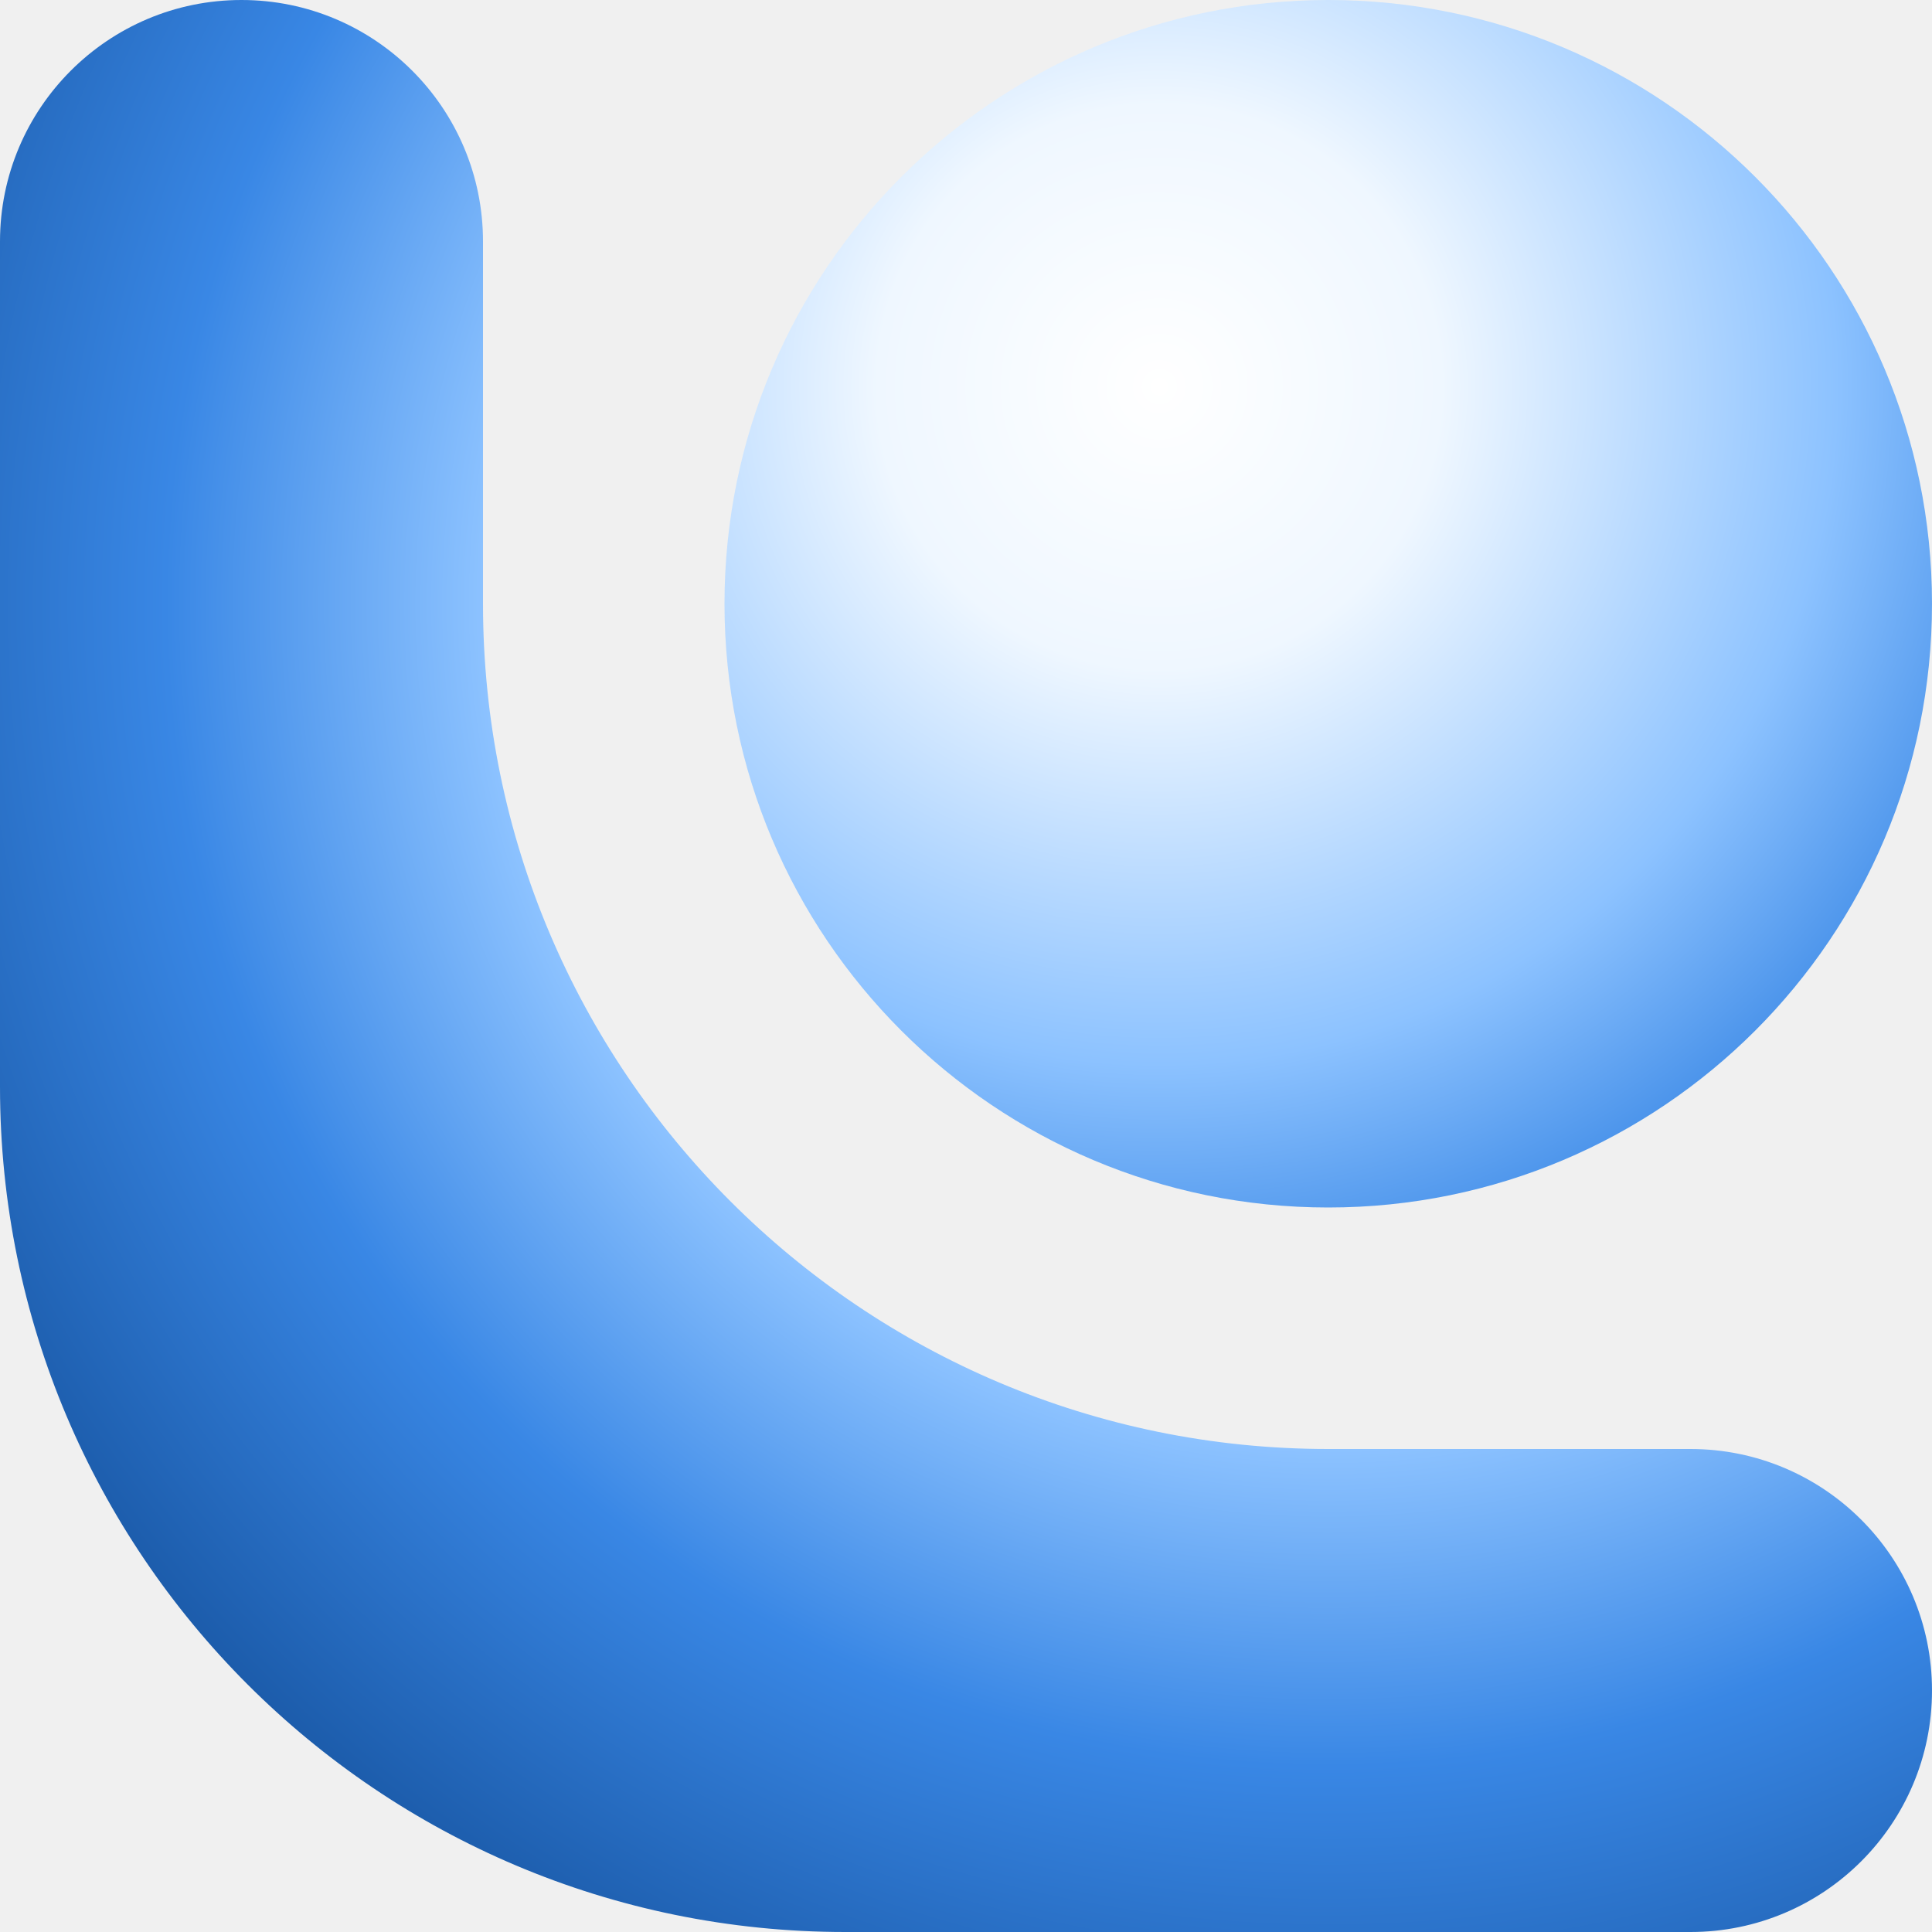
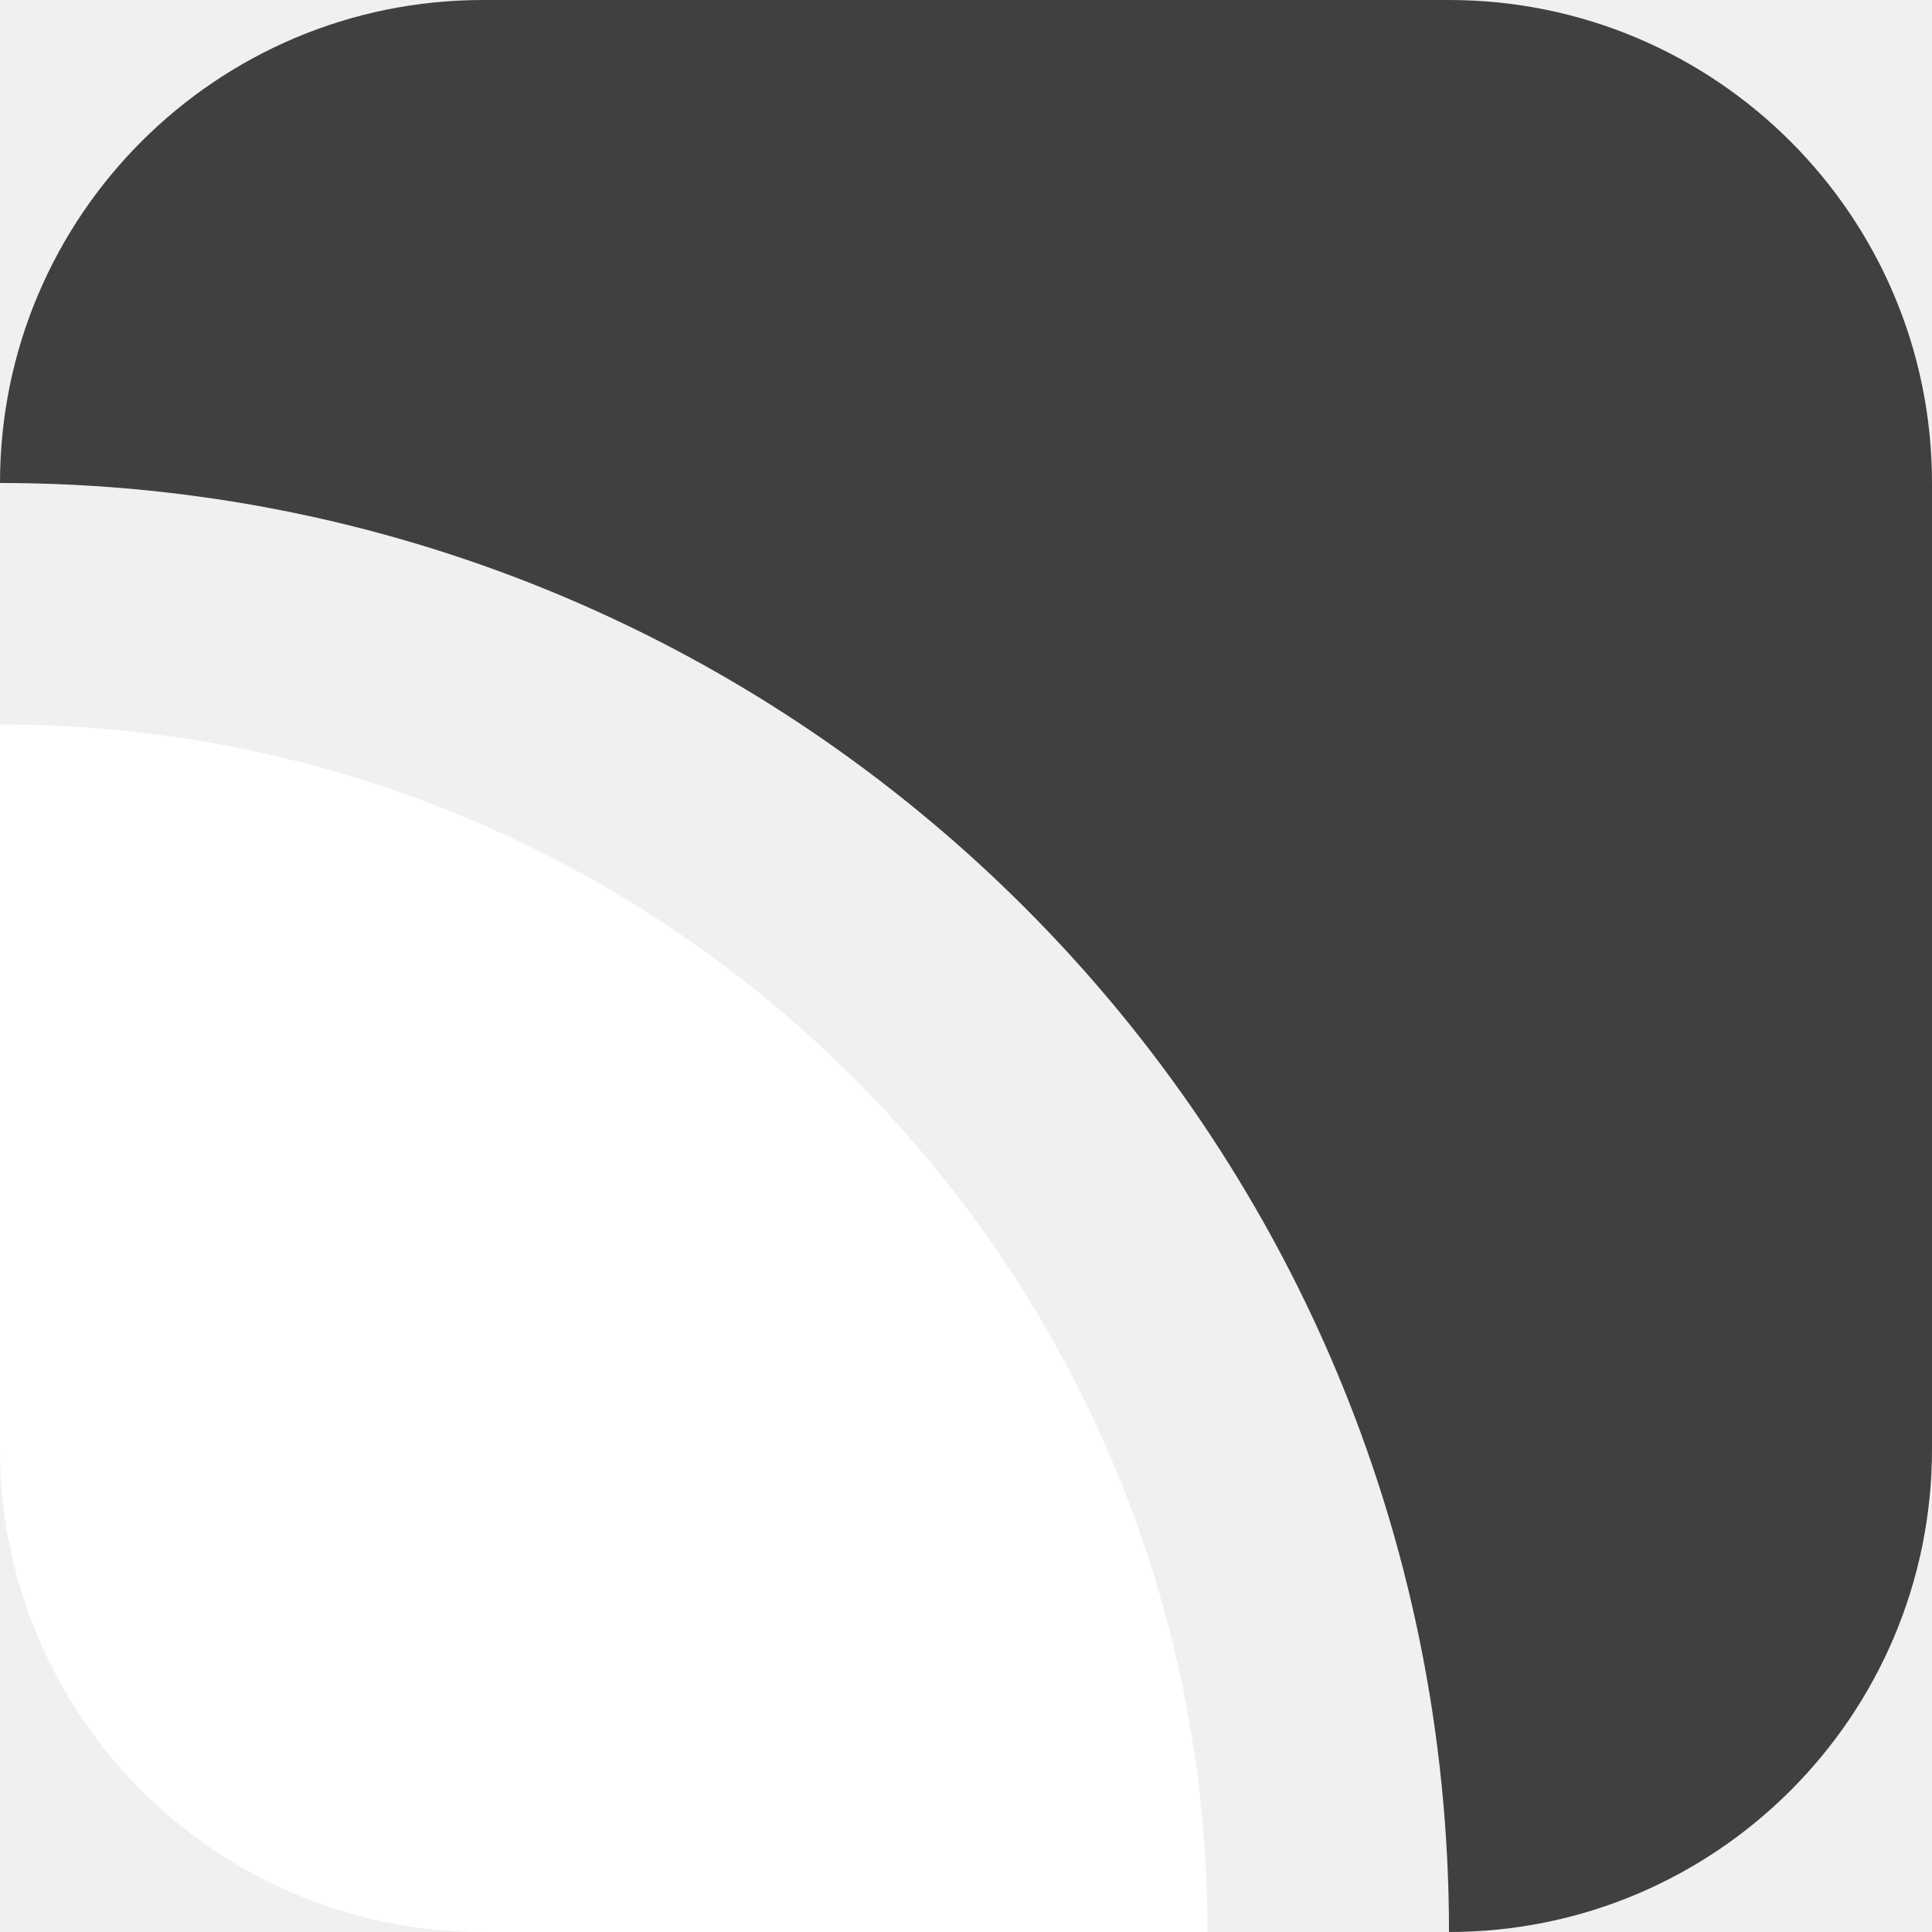
<svg xmlns="http://www.w3.org/2000/svg" viewBox="0 0 48 48" width="128" height="128" role="img">
-   <defs>
-     <radialGradient id="lumovi-mark-on-dark-l" cx="33" cy="15" r="38" gradientUnits="userSpaceOnUse">
-       <stop offset="0.553" stop-color="#8cc2ff" />
-       <stop offset="0.76" stop-color="#3987e5" />
-       <stop offset="1" stop-color="#1c5cab" />
-     </radialGradient>
-     <radialGradient id="lumovi-mark-on-dark-orb" cx="0.36" cy="0.32" r="0.78">
-       <stop offset="0" stop-color="#ffffff" />
-       <stop offset="0.3" stop-color="#eff7ff" />
-       <stop offset="0.72" stop-color="#8cc2ff" />
-       <stop offset="1" stop-color="#3987e5" />
-     </radialGradient>
-   </defs>
-   <path d="M0 15V6A6 6 0 0 1 12 6V15A21 21 0 0 0 33 36H42A6 6 0 0 1 42 48H21A21 21 0 0 1 0 27Z" fill="url(#lumovi-mark-on-dark-l)" />
-   <circle cx="33" cy="15" r="15" fill="url(#lumovi-mark-on-dark-orb)" />
+   <path d="M0 12A12 12 0 0 1 12 0H36A12 12 0 0 1 48 12V36A12 12 0 0 1 36 48A36 36 0 0 0 0 12Z" fill="#404040" />
+   <path d="M0 18V36A12 12 0 0 0 12 48H30A30 30 0 0 0 0 18Z" fill="#ffffff" />
</svg>
